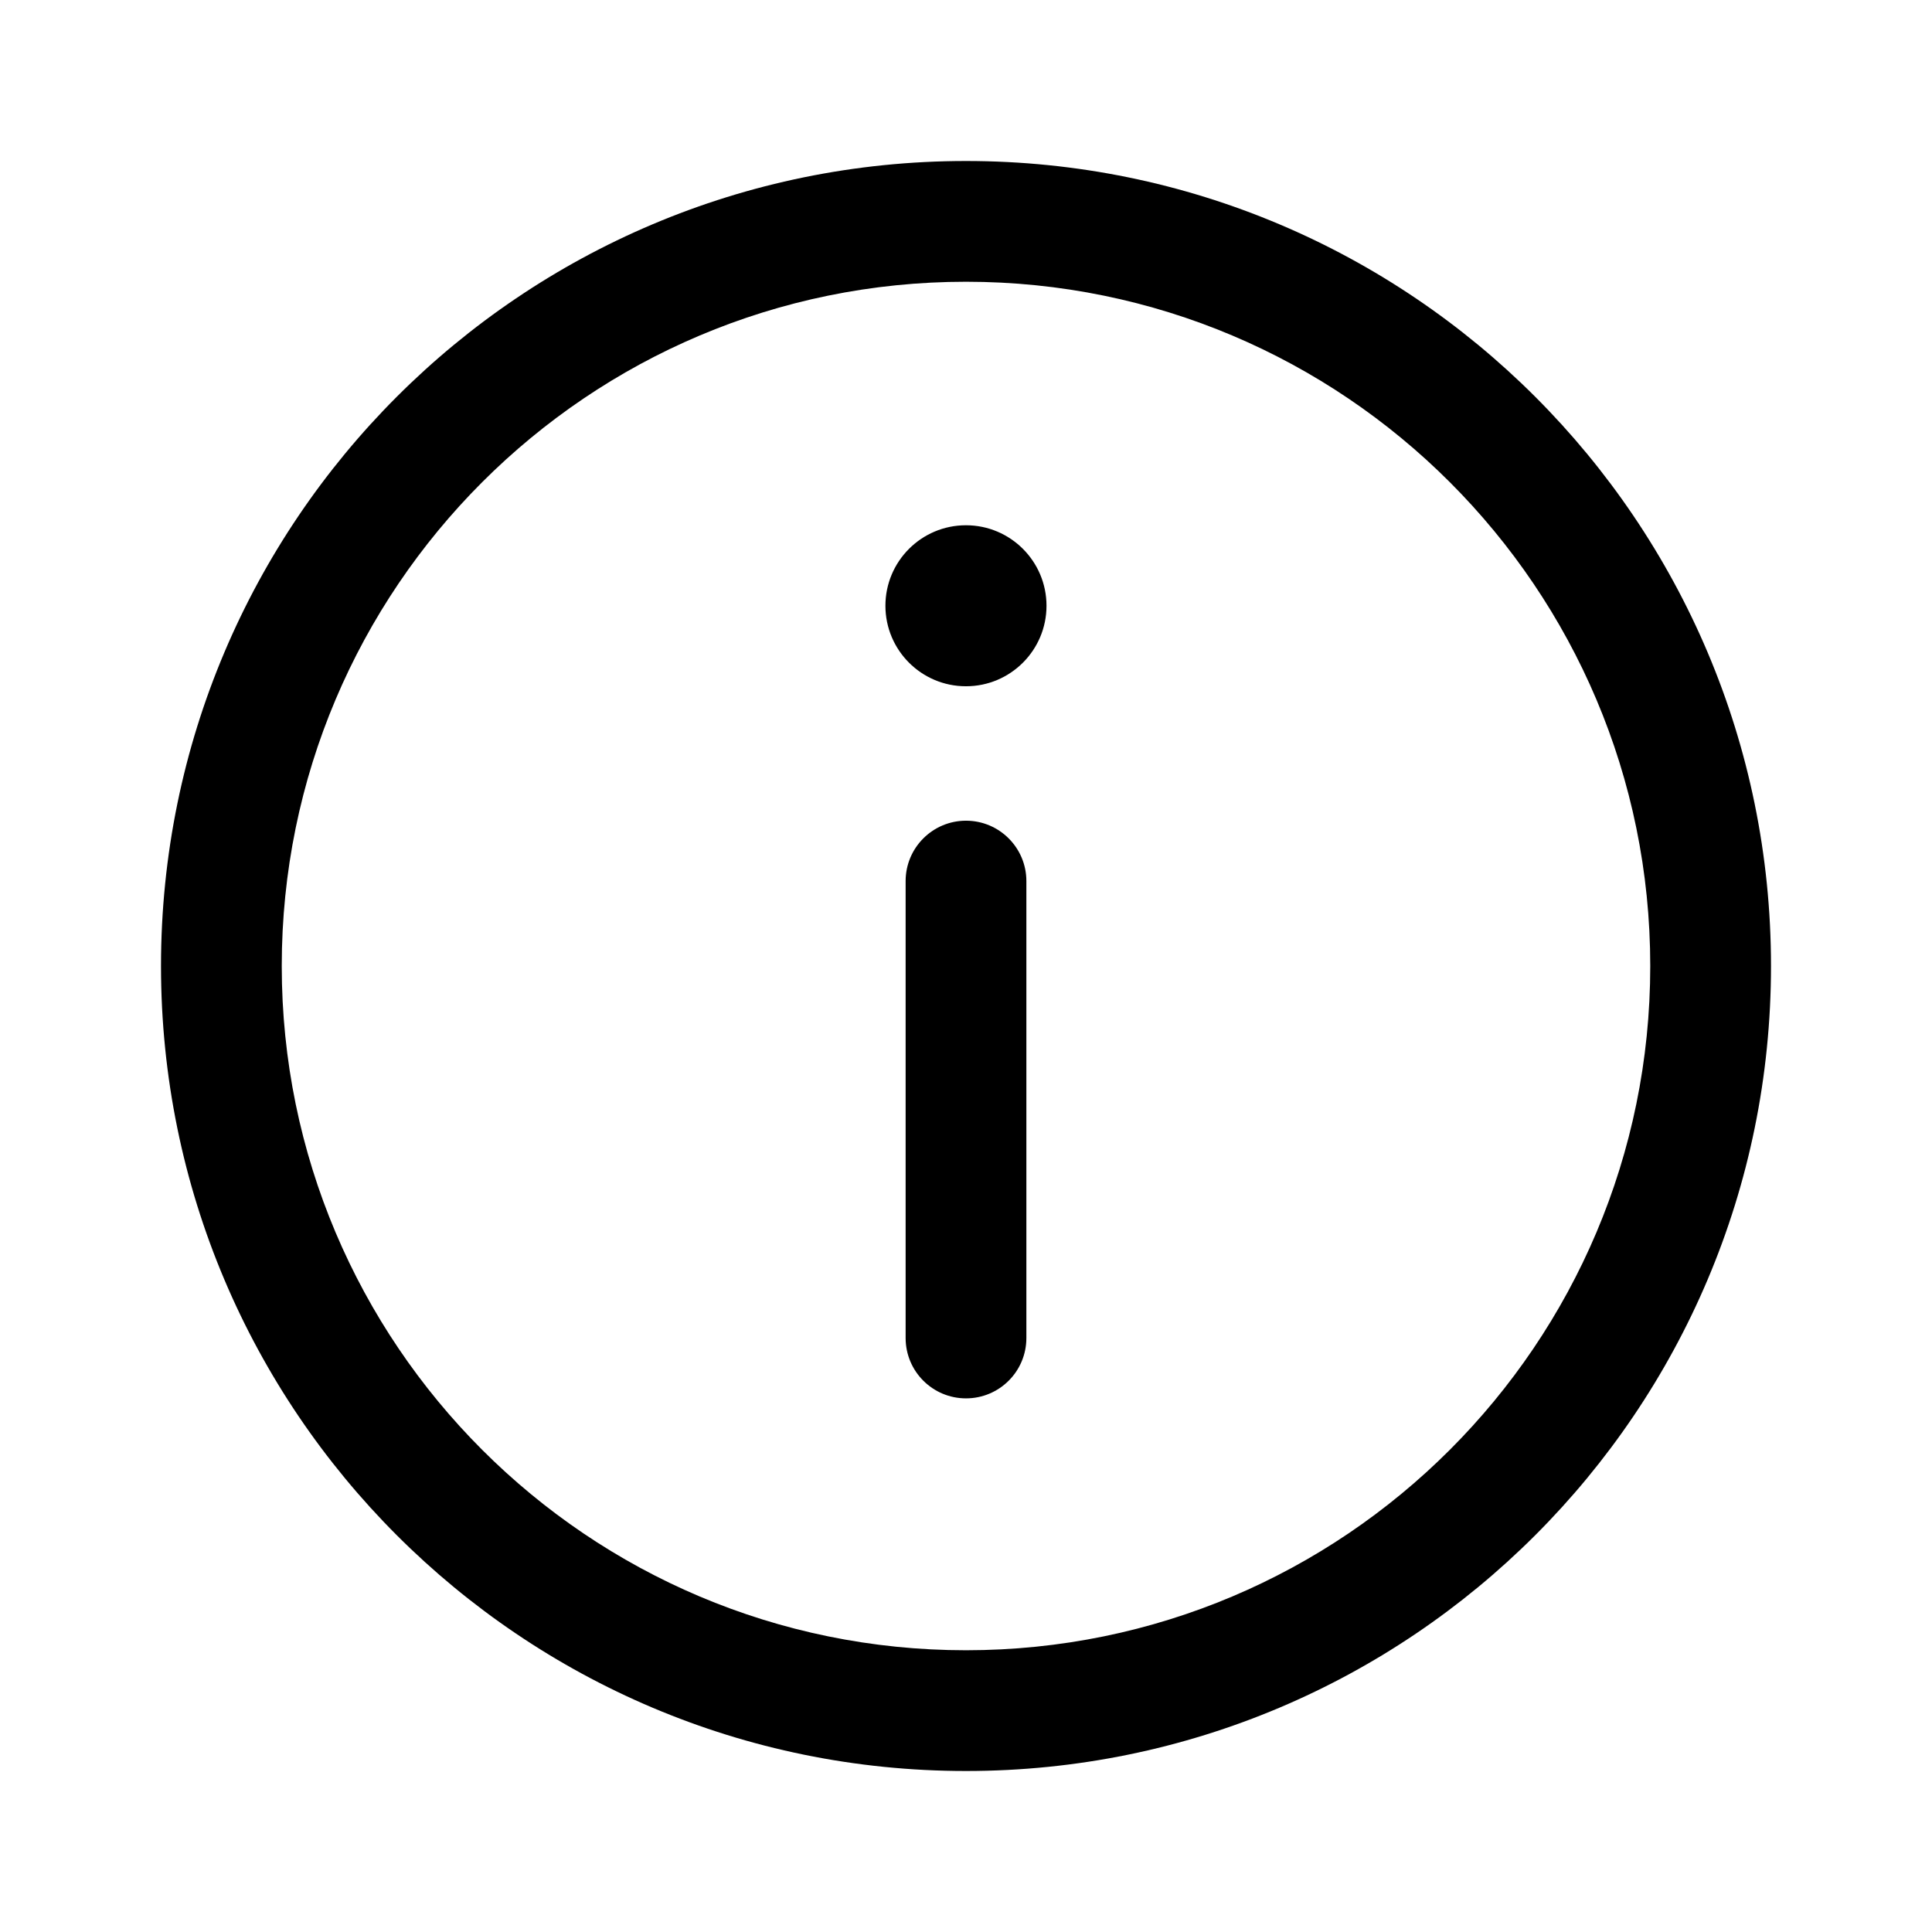
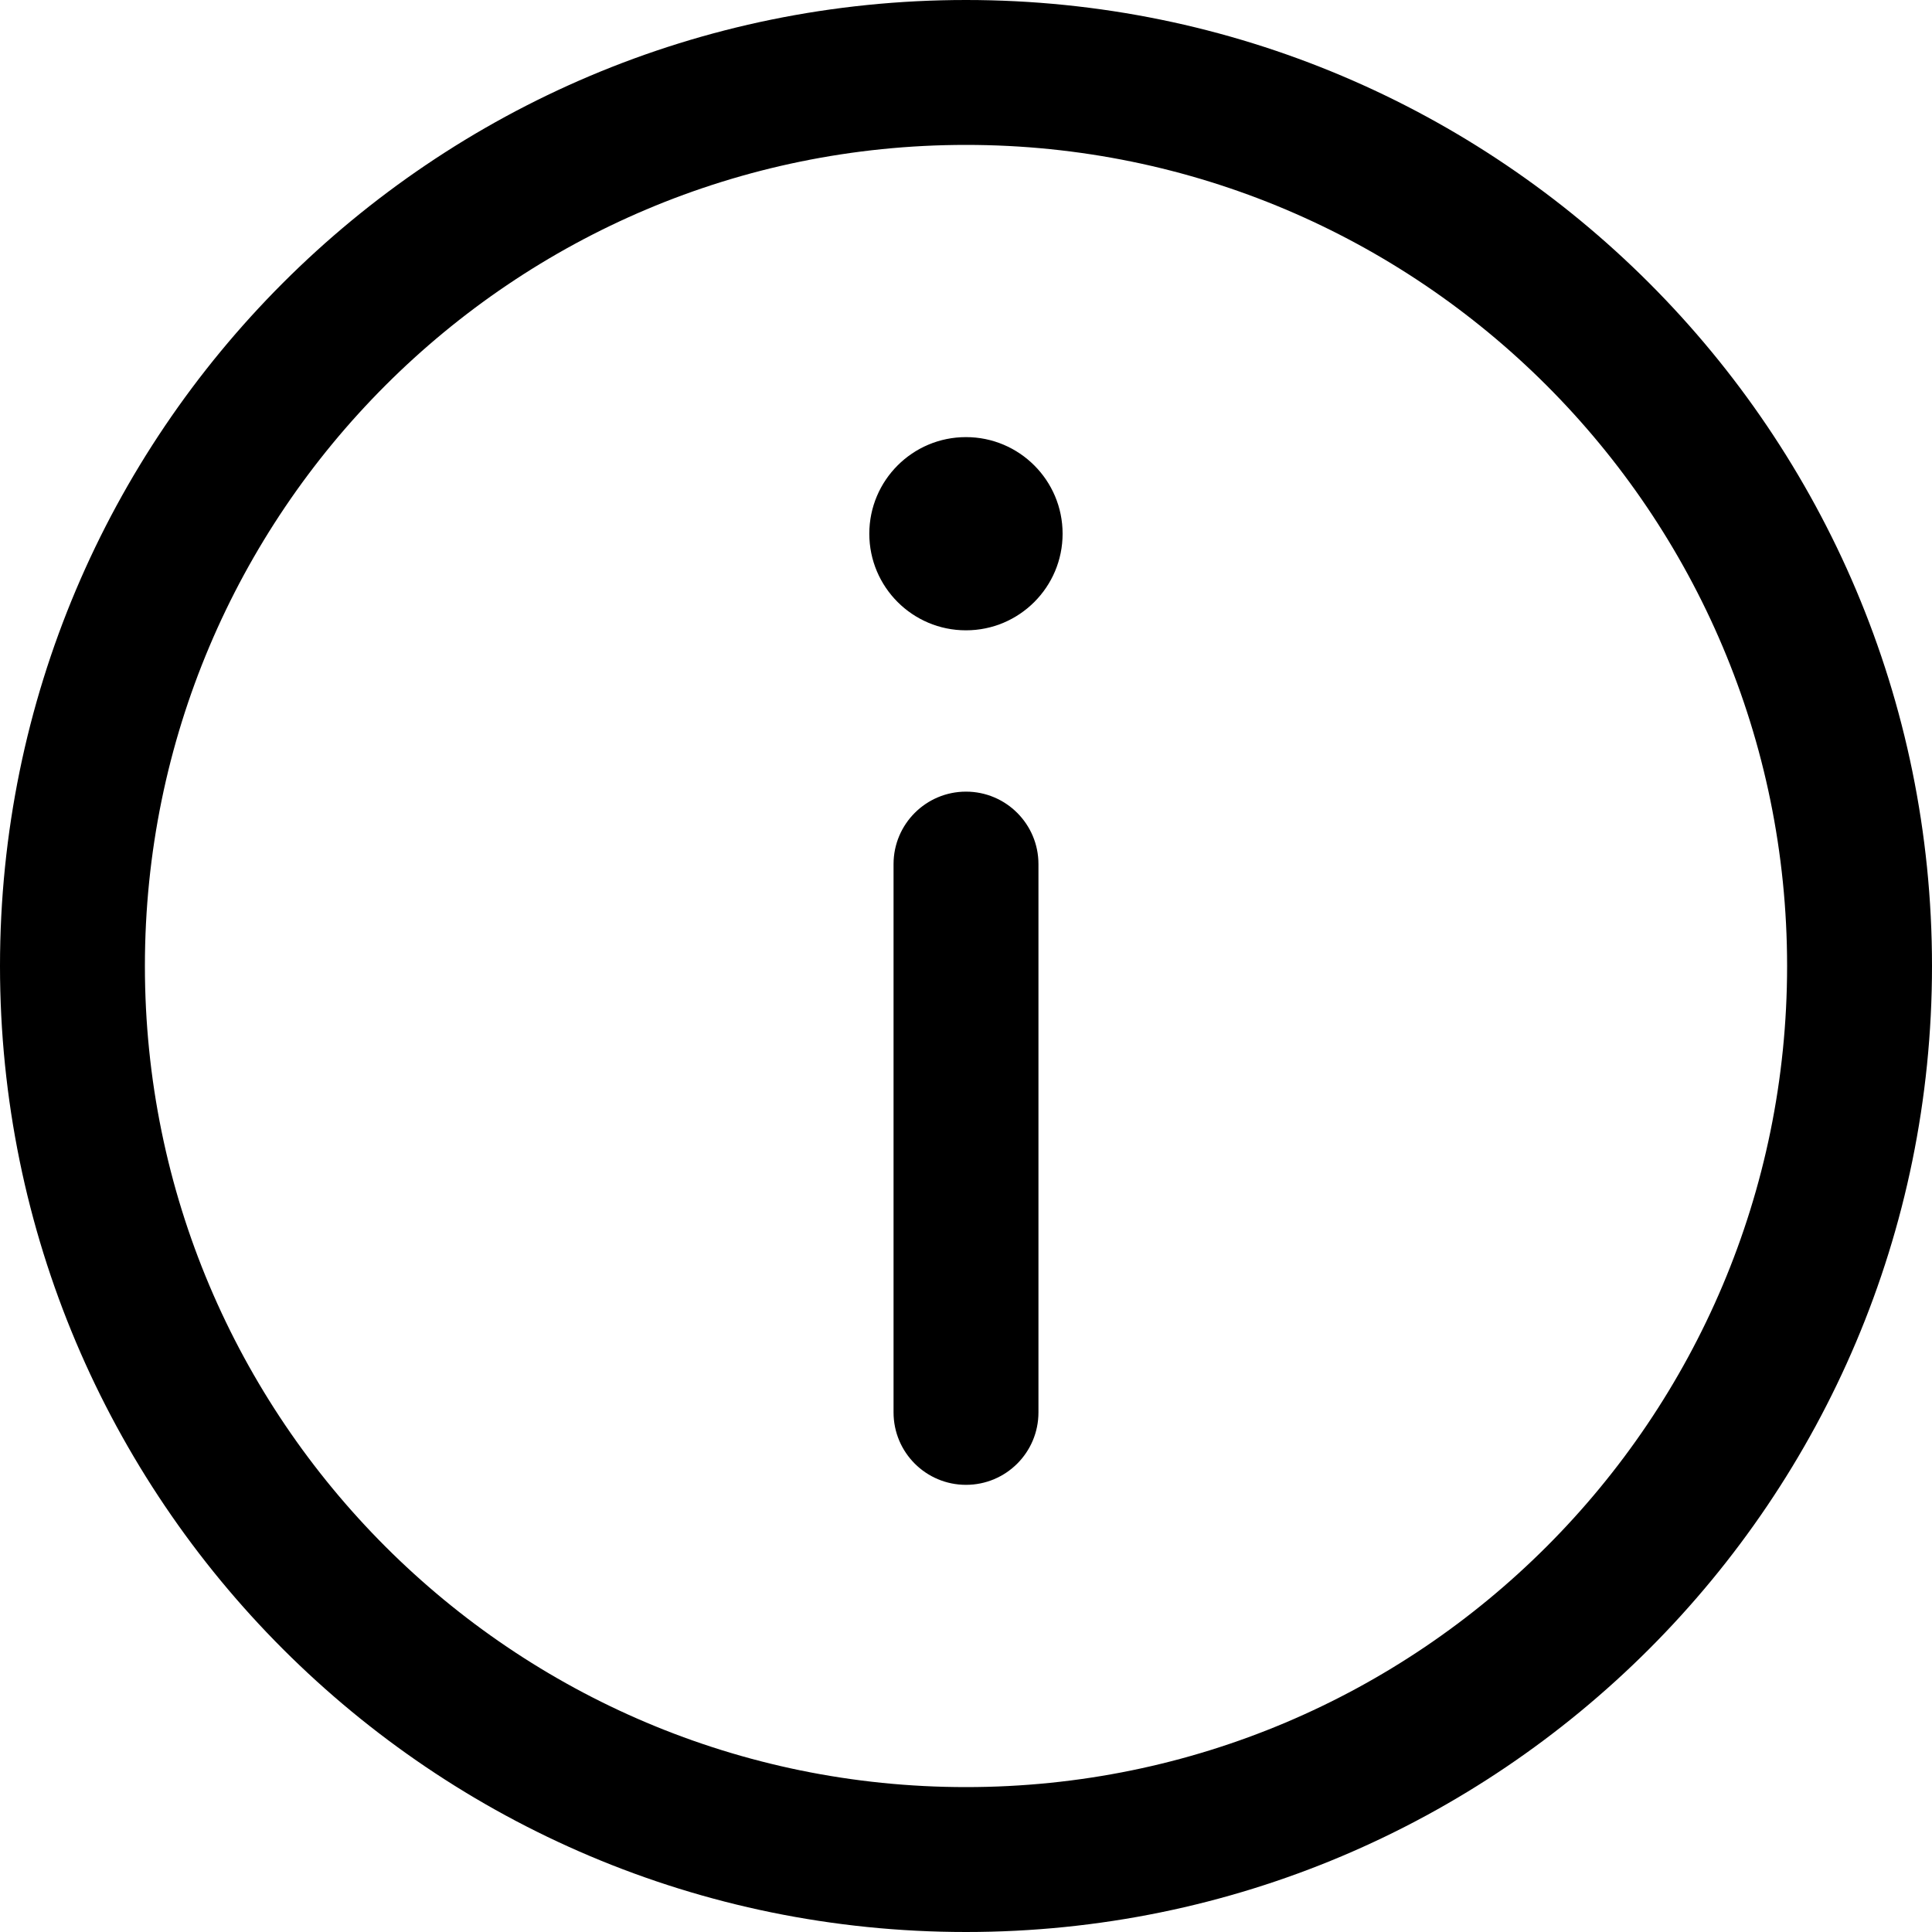
- <svg xmlns="http://www.w3.org/2000/svg" width="24" height="24" viewBox="0 0 24 24" fill="none">
+ <svg xmlns="http://www.w3.org/2000/svg" width="24" height="24" viewBox="2 2 20 20" fill="none">
  <path fill-rule="evenodd" clip-rule="evenodd" d="M3.5 12C3.5 7.306 7.306 3.5 12 3.5C16.694 3.5 20.5 7.306 20.5 12C20.5 16.694 16.694 20.5 12 20.5C7.306 20.5 3.5 16.694 3.5 12ZM12 2C6.477 2 2 6.477 2 12C2 17.523 6.477 22 12 22C17.523 22 22 17.523 22 12C22 6.477 17.523 2 12 2ZM10.999 7.525C10.999 8.077 11.447 8.525 11.999 8.525H12C12.552 8.525 13 8.077 13 7.525C13 6.973 12.552 6.525 12 6.525H11.999C11.447 6.525 10.999 6.973 10.999 7.525ZM12 17.371C11.586 17.371 11.25 17.036 11.25 16.621V10.945C11.25 10.531 11.586 10.195 12 10.195C12.414 10.195 12.75 10.531 12.75 10.945V16.621C12.75 17.036 12.414 17.371 12 17.371Z" fill="currentColor" />
</svg>
